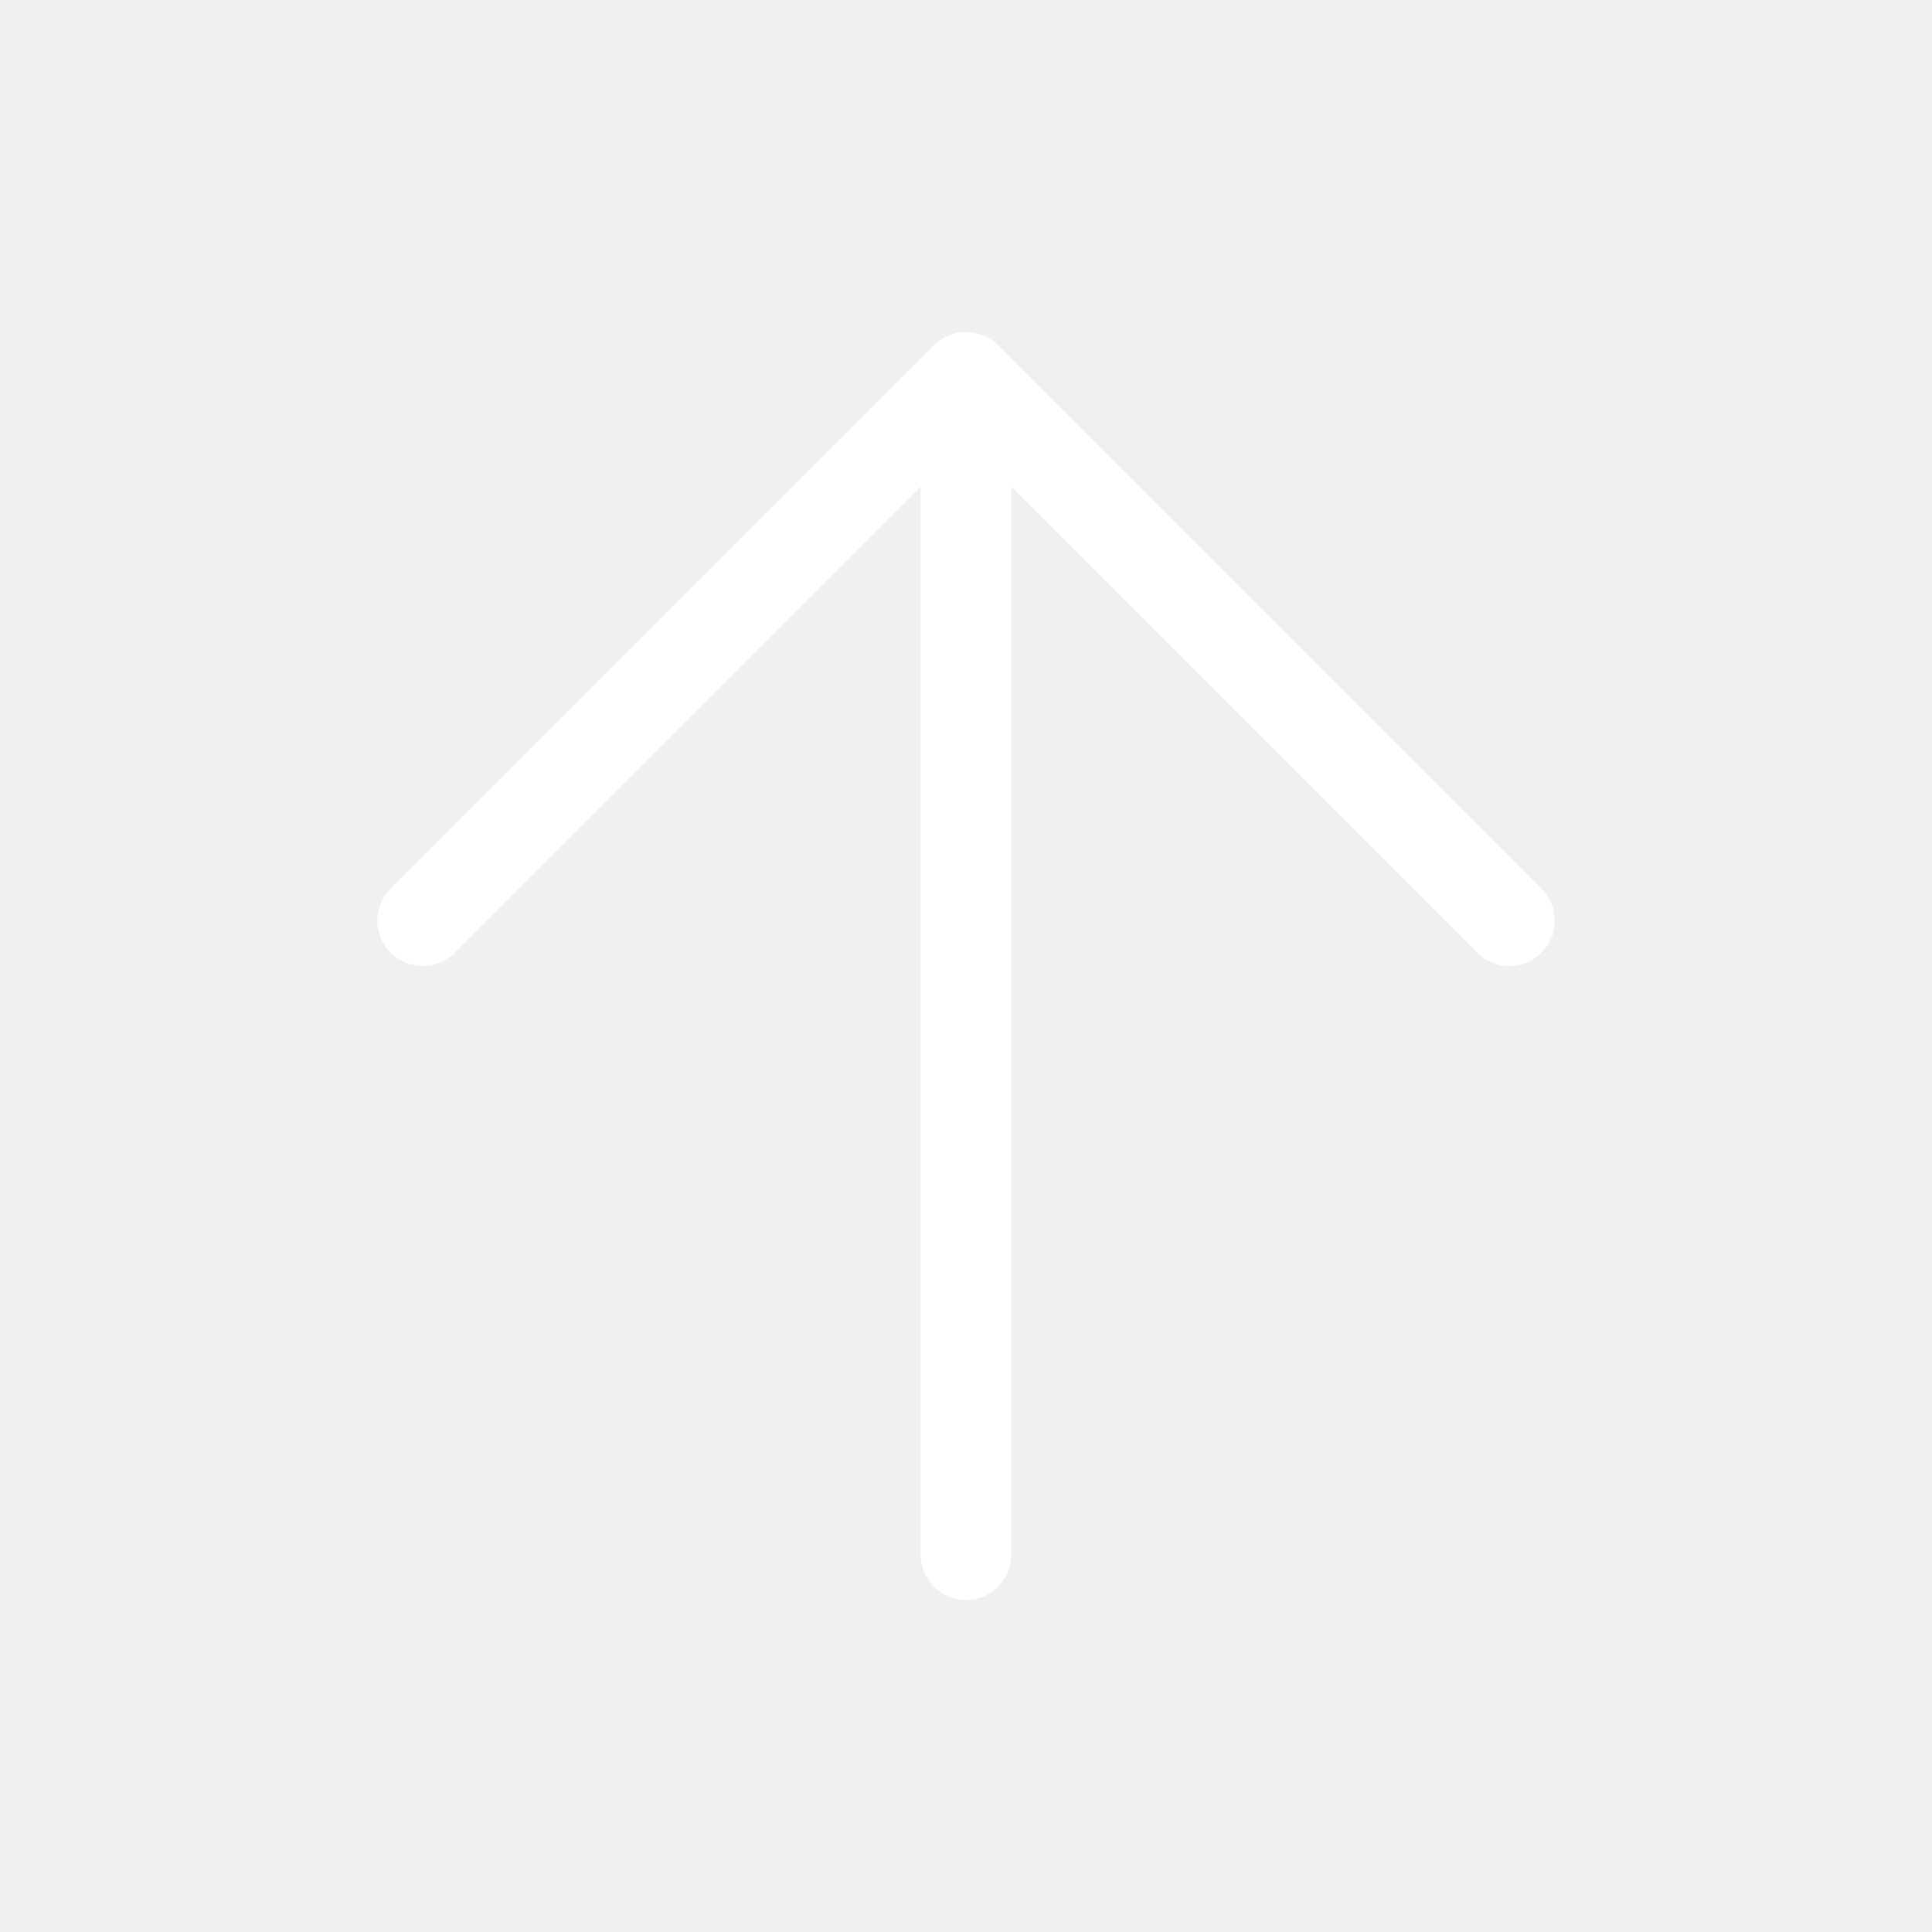
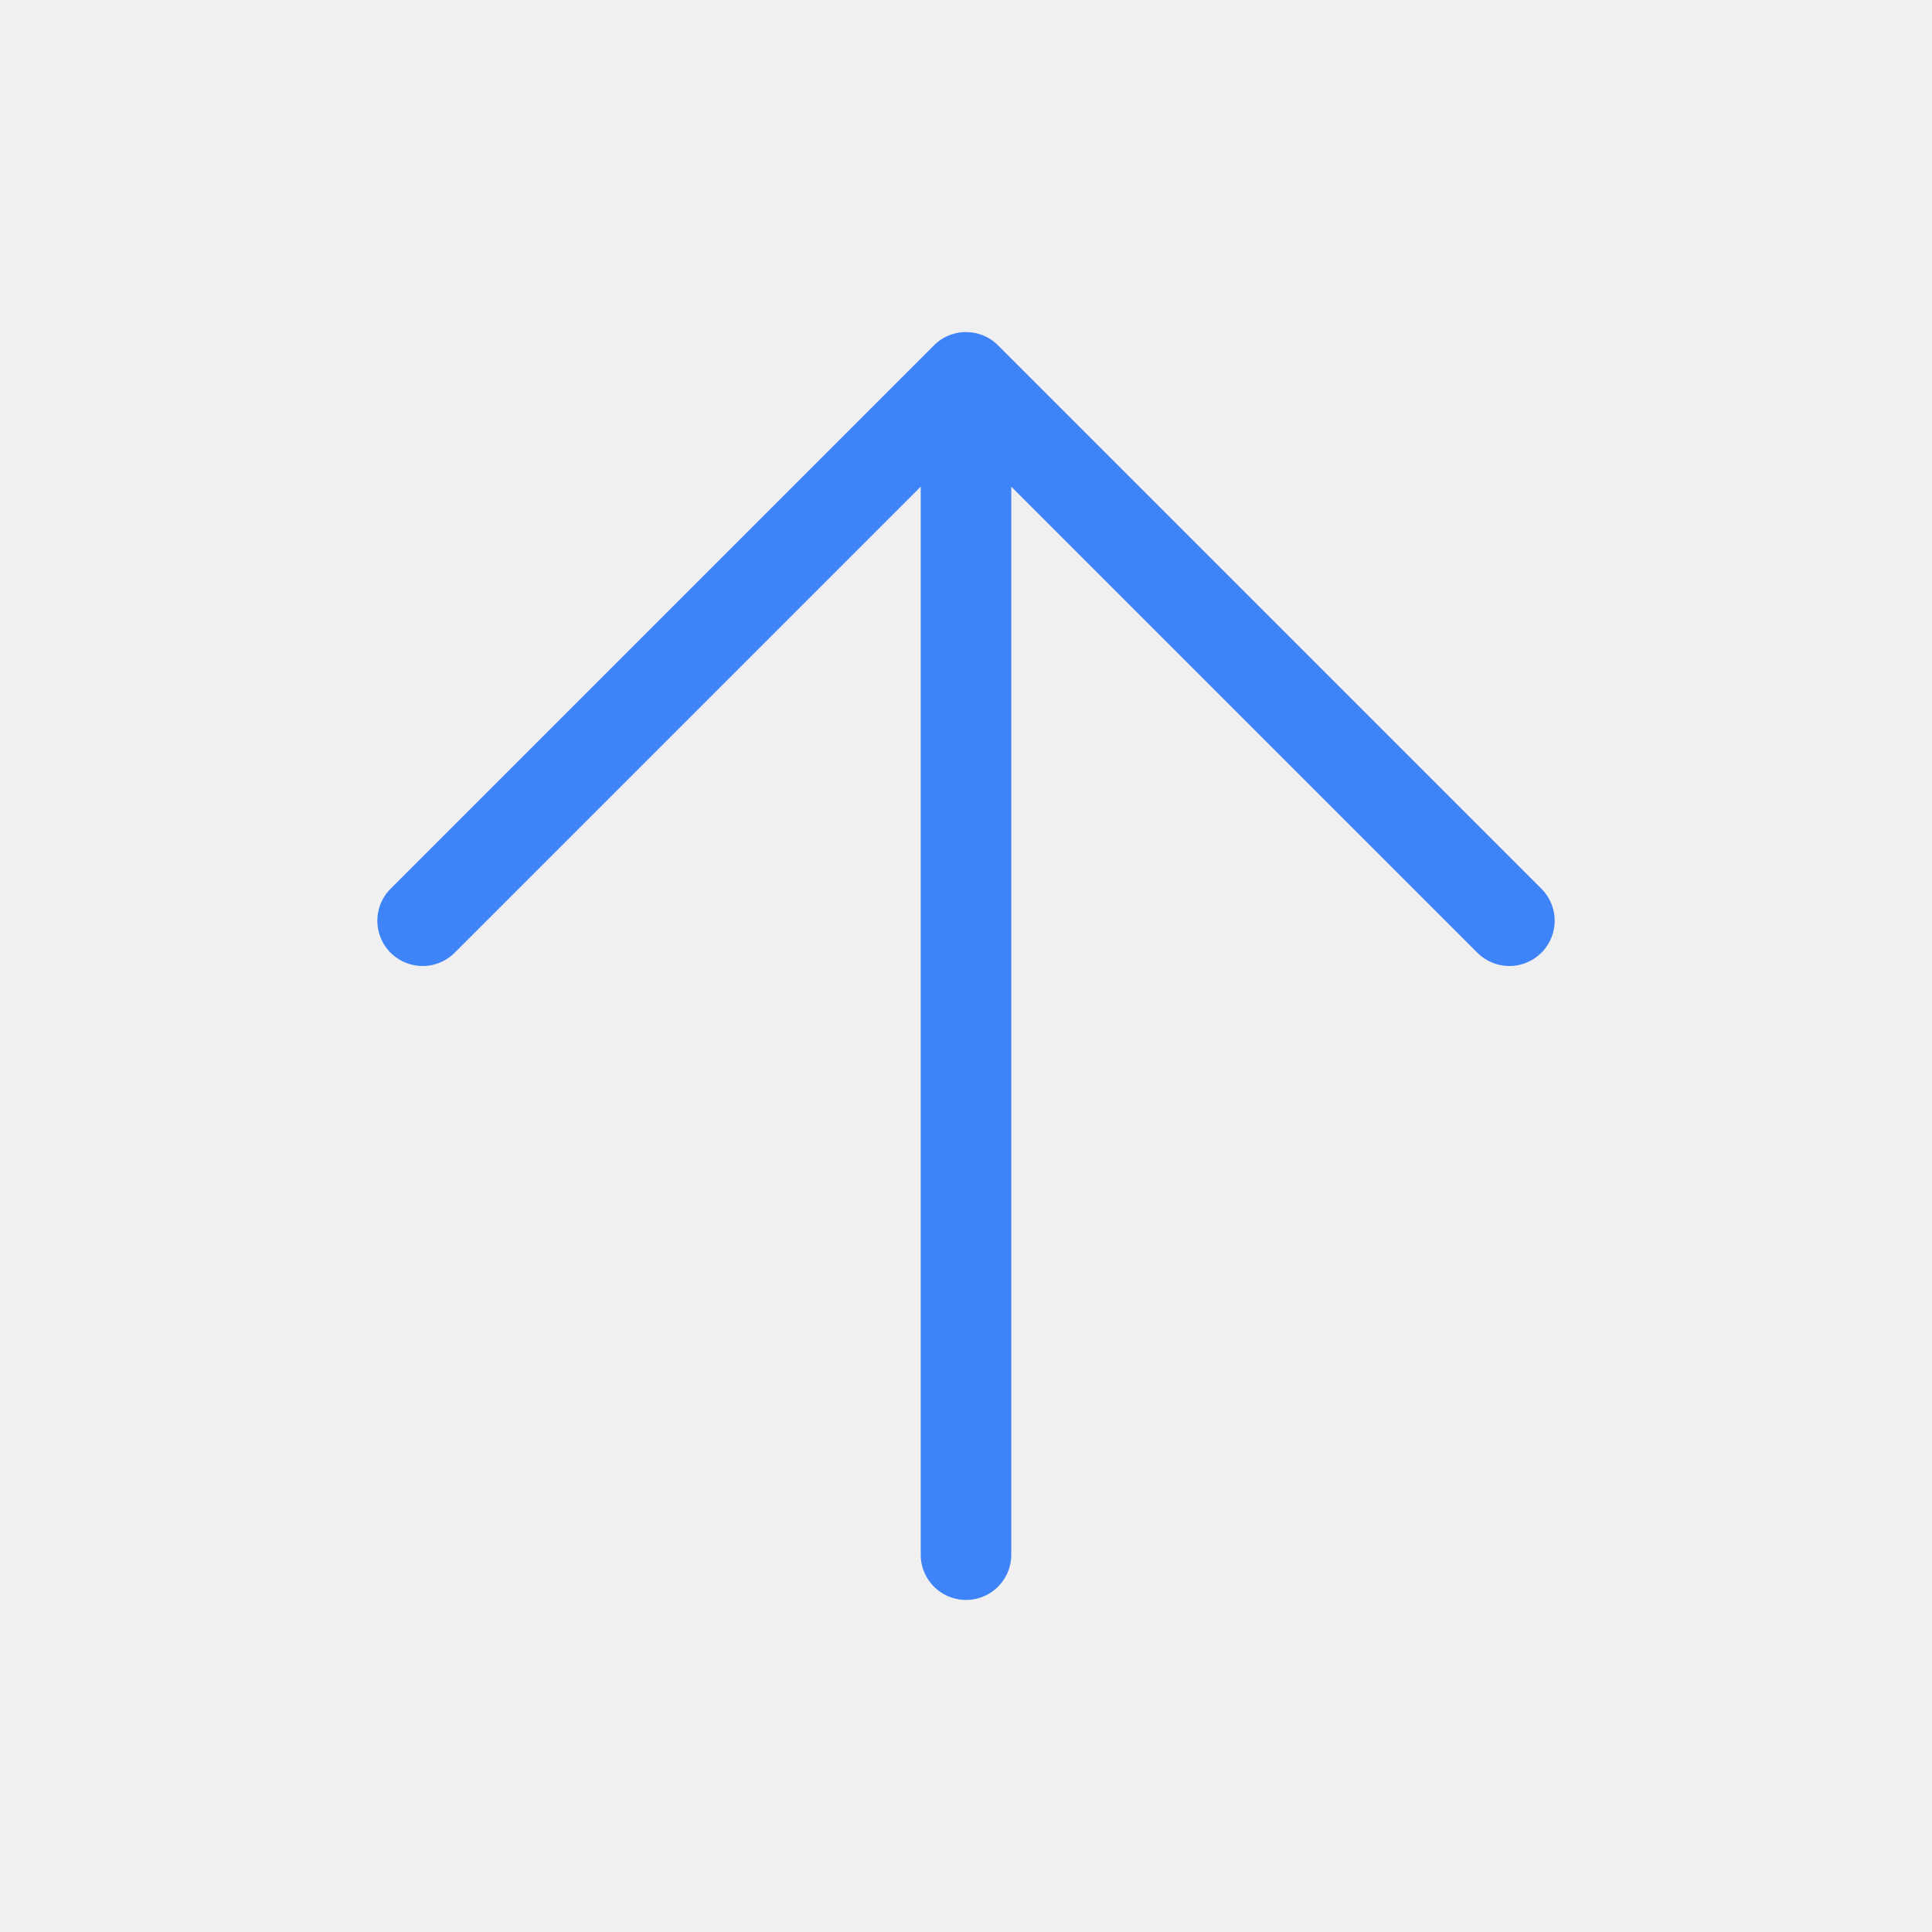
<svg xmlns="http://www.w3.org/2000/svg" viewBox="0 0 512 512">
-   <polyline points="112 244 256 100 400 244" style="fill:none;stroke:#fff;stroke-linecap:round;stroke-linejoin:round;stroke-width:24px" />
-   <line x1="256" y1="120" x2="256" y2="412" style="fill:none;stroke:#fff;stroke-linecap:round;stroke-linejoin:round;stroke-width:24px" />
+   <polyline points="112 244 256 100 400 244" style="fill:none;stroke:#3f83f8;stroke-linecap:round;stroke-linejoin:round;stroke-width:24px" />
+   <line x1="256" y1="120" x2="256" y2="412" style="fill:none;stroke:#3f83f8;stroke-linecap:round;stroke-linejoin:round;stroke-width:24px" />
</svg>
